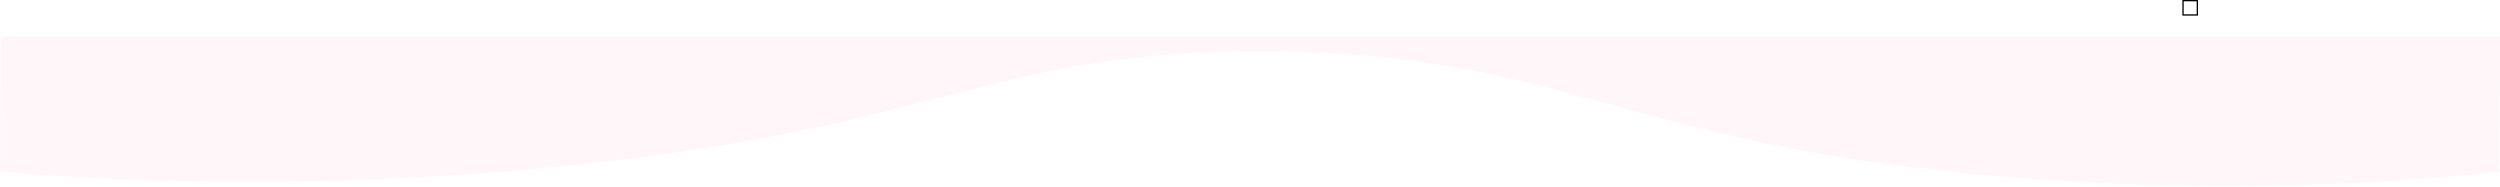
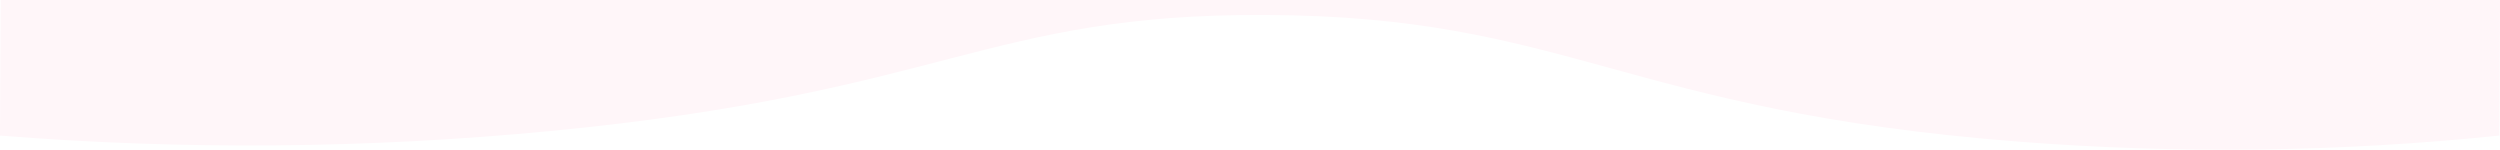
- <svg xmlns="http://www.w3.org/2000/svg" id="bottom" data-name="bottom" viewBox="0 0 1920.5 143">
+ <svg xmlns="http://www.w3.org/2000/svg" id="Warstwa_1" data-name="Warstwa 1" viewBox="0 0 1920.5 115.01">
  <defs>
-     <style>.cls-1{fill:#fff6f9;fill-rule:evenodd;}.cls-2{fill:none;stroke:#000;stroke-miterlimit:10;}</style>
+     <style>.cls-1{fill:#fff6f9;}</style>
  </defs>
-   <path class="cls-1" d="M-.5,1057.15a2411.5,2411.5,0,0,0,423-3.52c303.15-29.16,334.71-90.08,549-89.13,233.25,1,273.46,73.57,579,97.34a2042.53,2042.53,0,0,0,369-4.69L1920,953H0Z" transform="translate(0.5 -925)" />
-   <rect class="cls-2" x="1677" y="0.5" width="11" height="11" />
+   <path class="cls-1" d="M0,104.15a2411.63,2411.63,0,0,0,423-3.52C726.15,71.47,757.71,10.55,972,11.5c233.25,1,273.46,73.57,579,97.34a2043.29,2043.29,0,0,0,369-4.69L1920.5,0H.5Z" transform="translate(0 0)" />
</svg>
